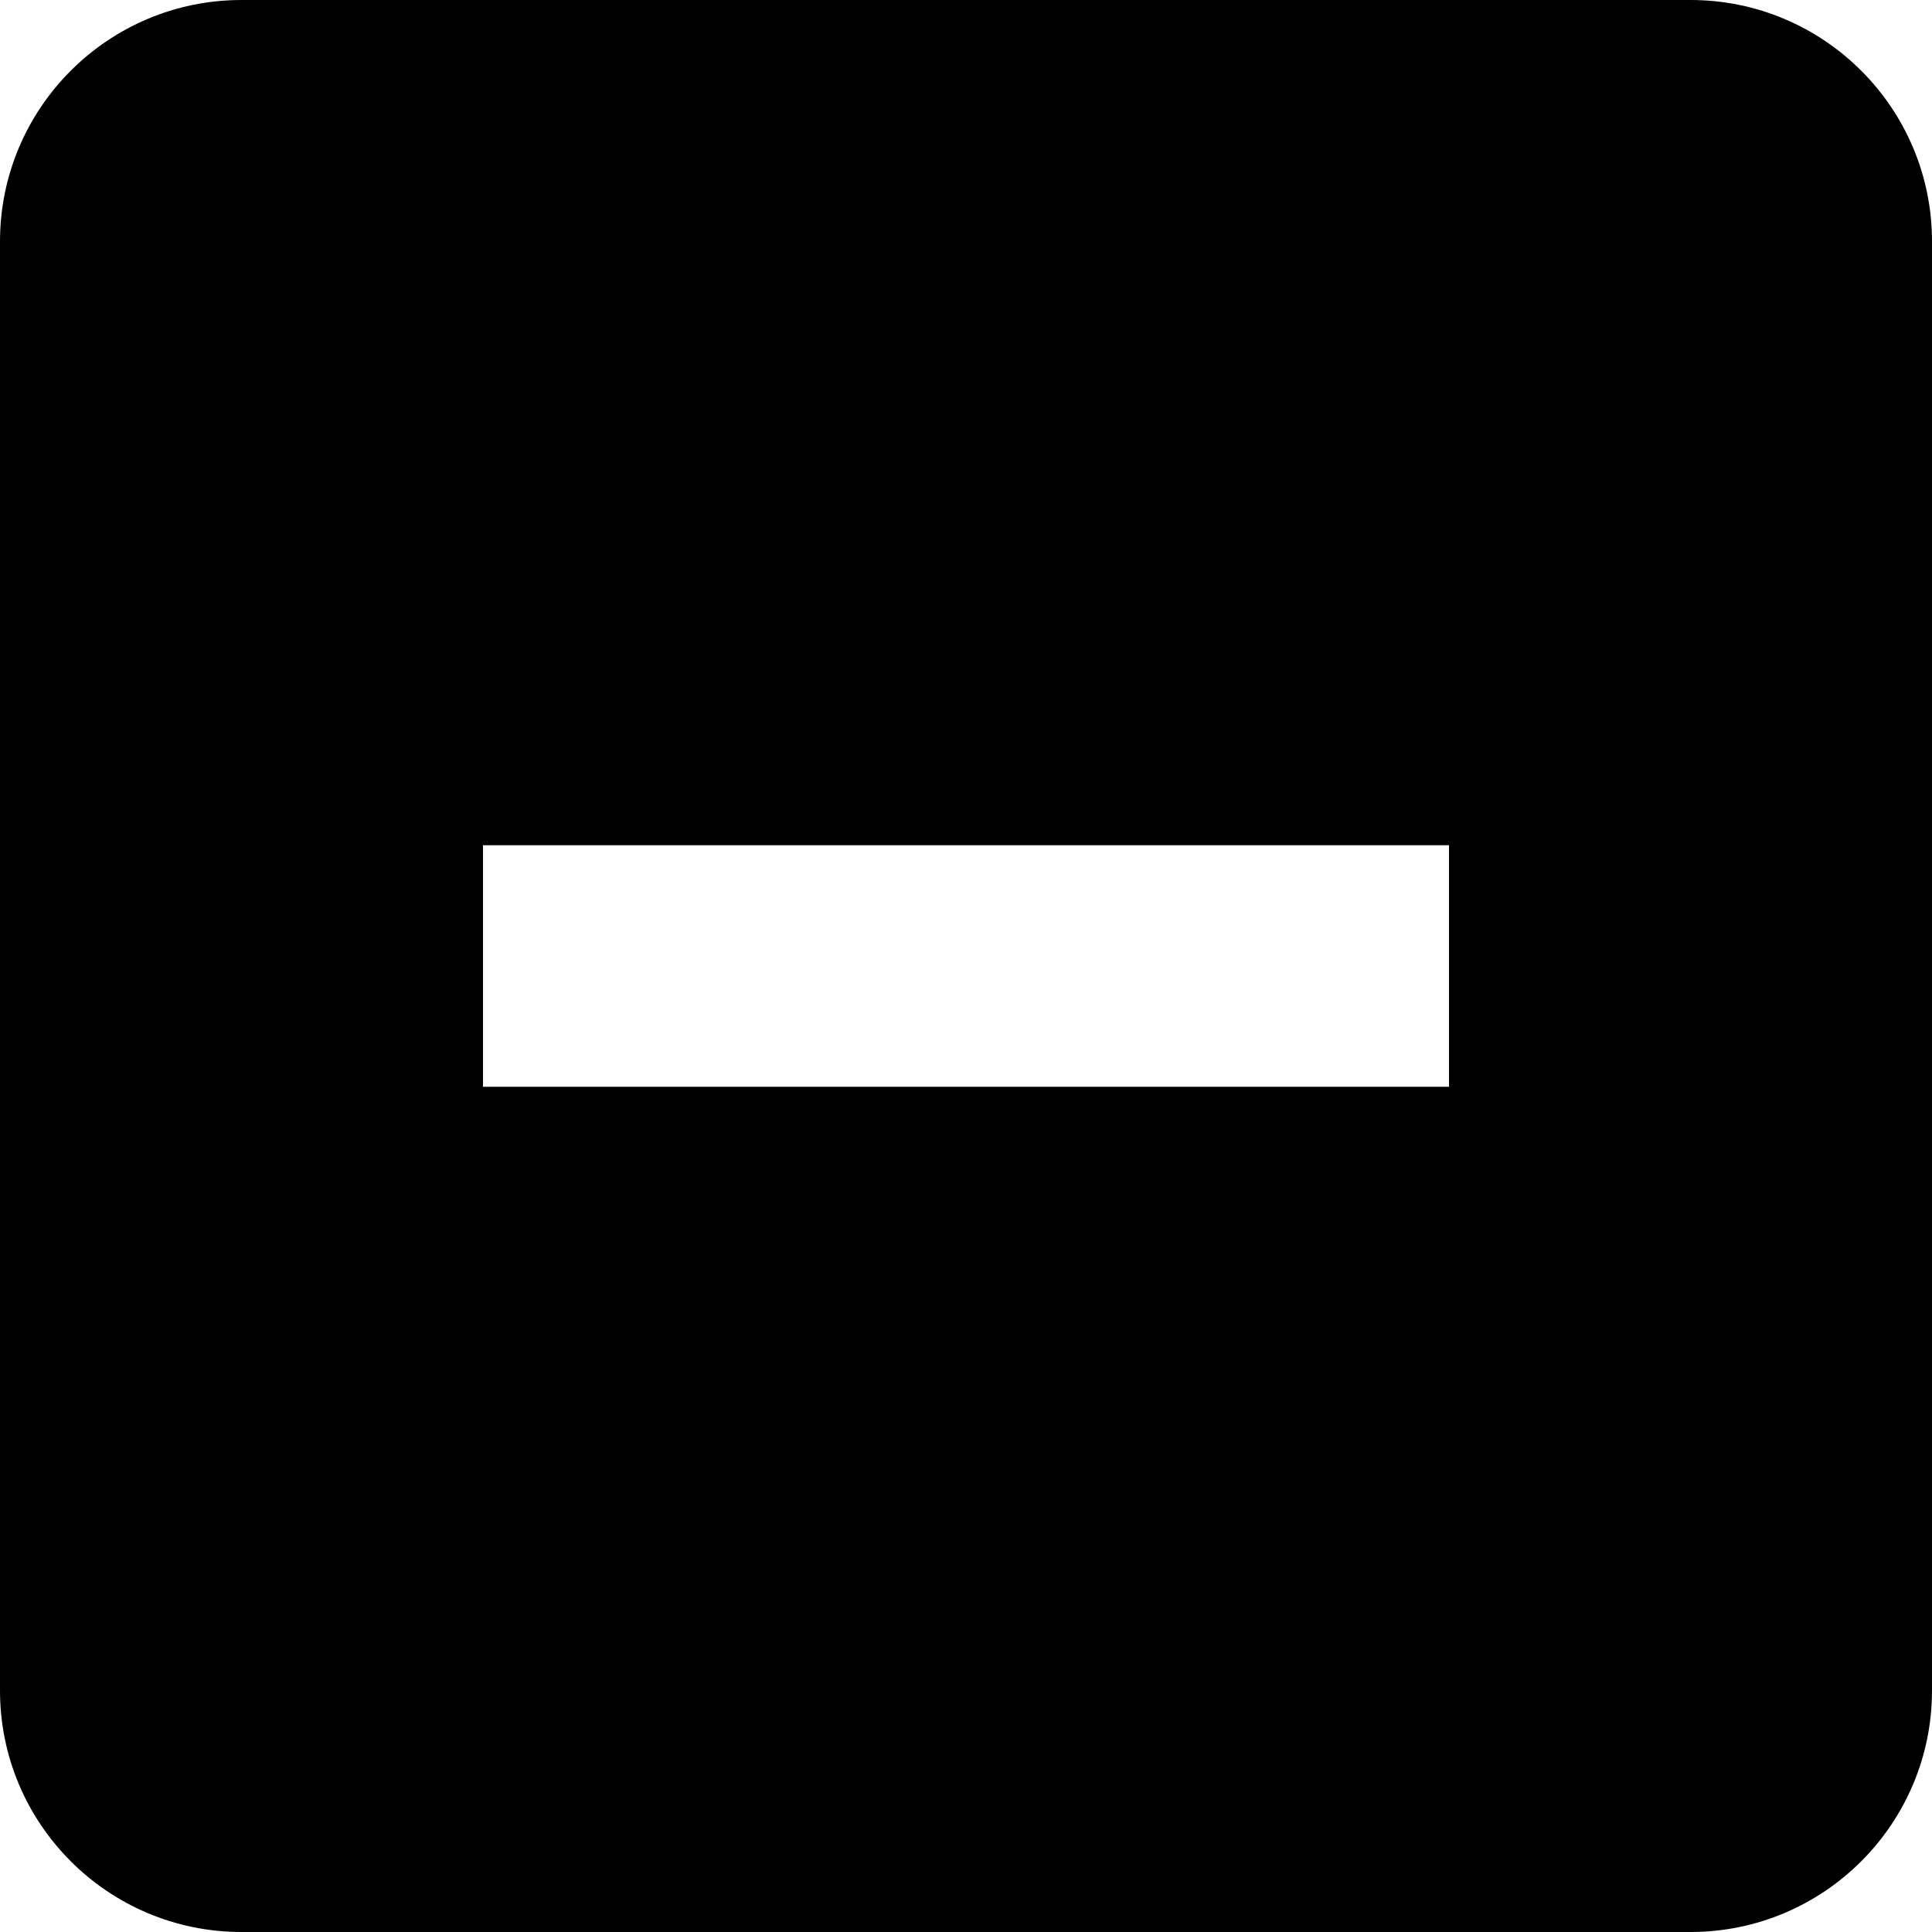
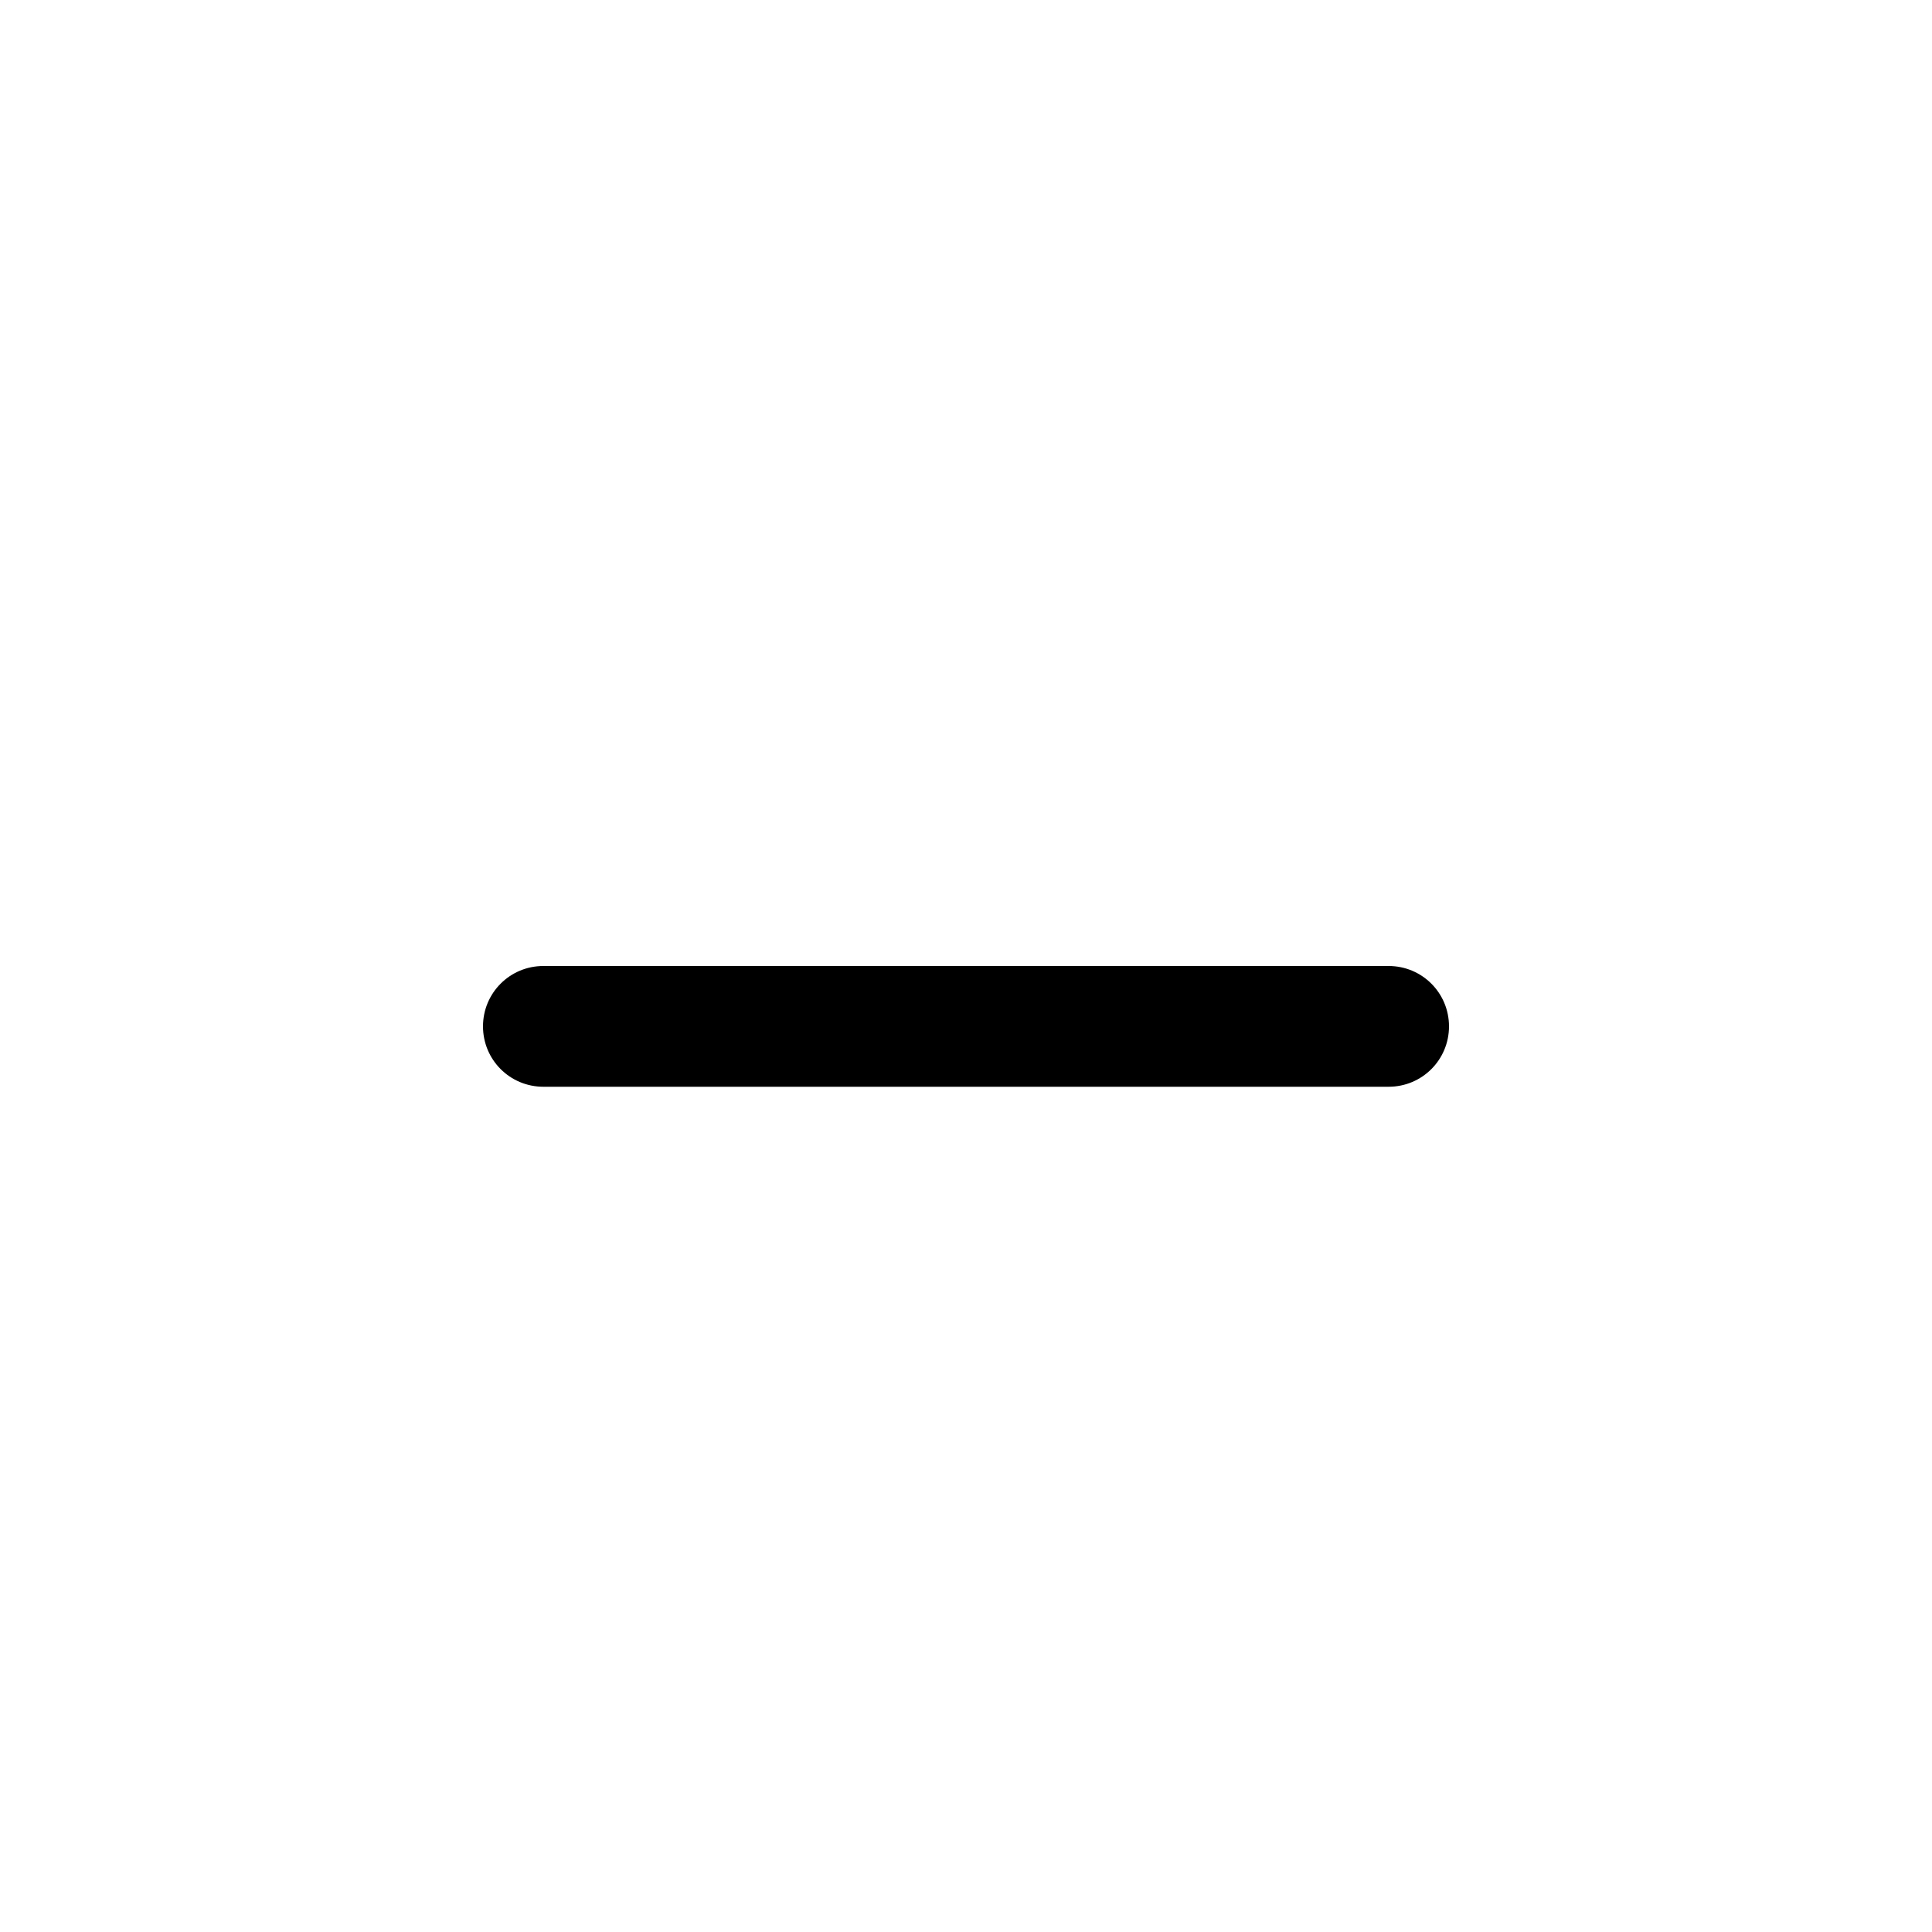
- <svg xmlns="http://www.w3.org/2000/svg" width="32" height="32" viewBox="0 0 32 32" version="1.1" id="svg4">
+ <svg xmlns="http://www.w3.org/2000/svg" width="16" height="16" version="1.1" viewBox="0 0 16 16" id="svg4">
  <defs id="defs8" />
-   <path d="M 4,0 A 4,4 0 0 0 0,4 v 24 a 4,4 0 0 0 4,4 h 24 a 4,4 0 0 0 4,-4 V 4 A 4,4 0 0 0 28,0 Z m 4,14 h 16 v 4 H 8 Z" id="path2" style="stroke-width:2" />
+   <path id="path2" d="m 4.5,8 h 7 C 11.777,8 12,8.223 12,8.5 12,8.777 11.777,9 11.5,9 h -7 C 4.223,9 4,8.777 4,8.5 4,8.223 4.223,8 4.5,8 Z" />
</svg>
